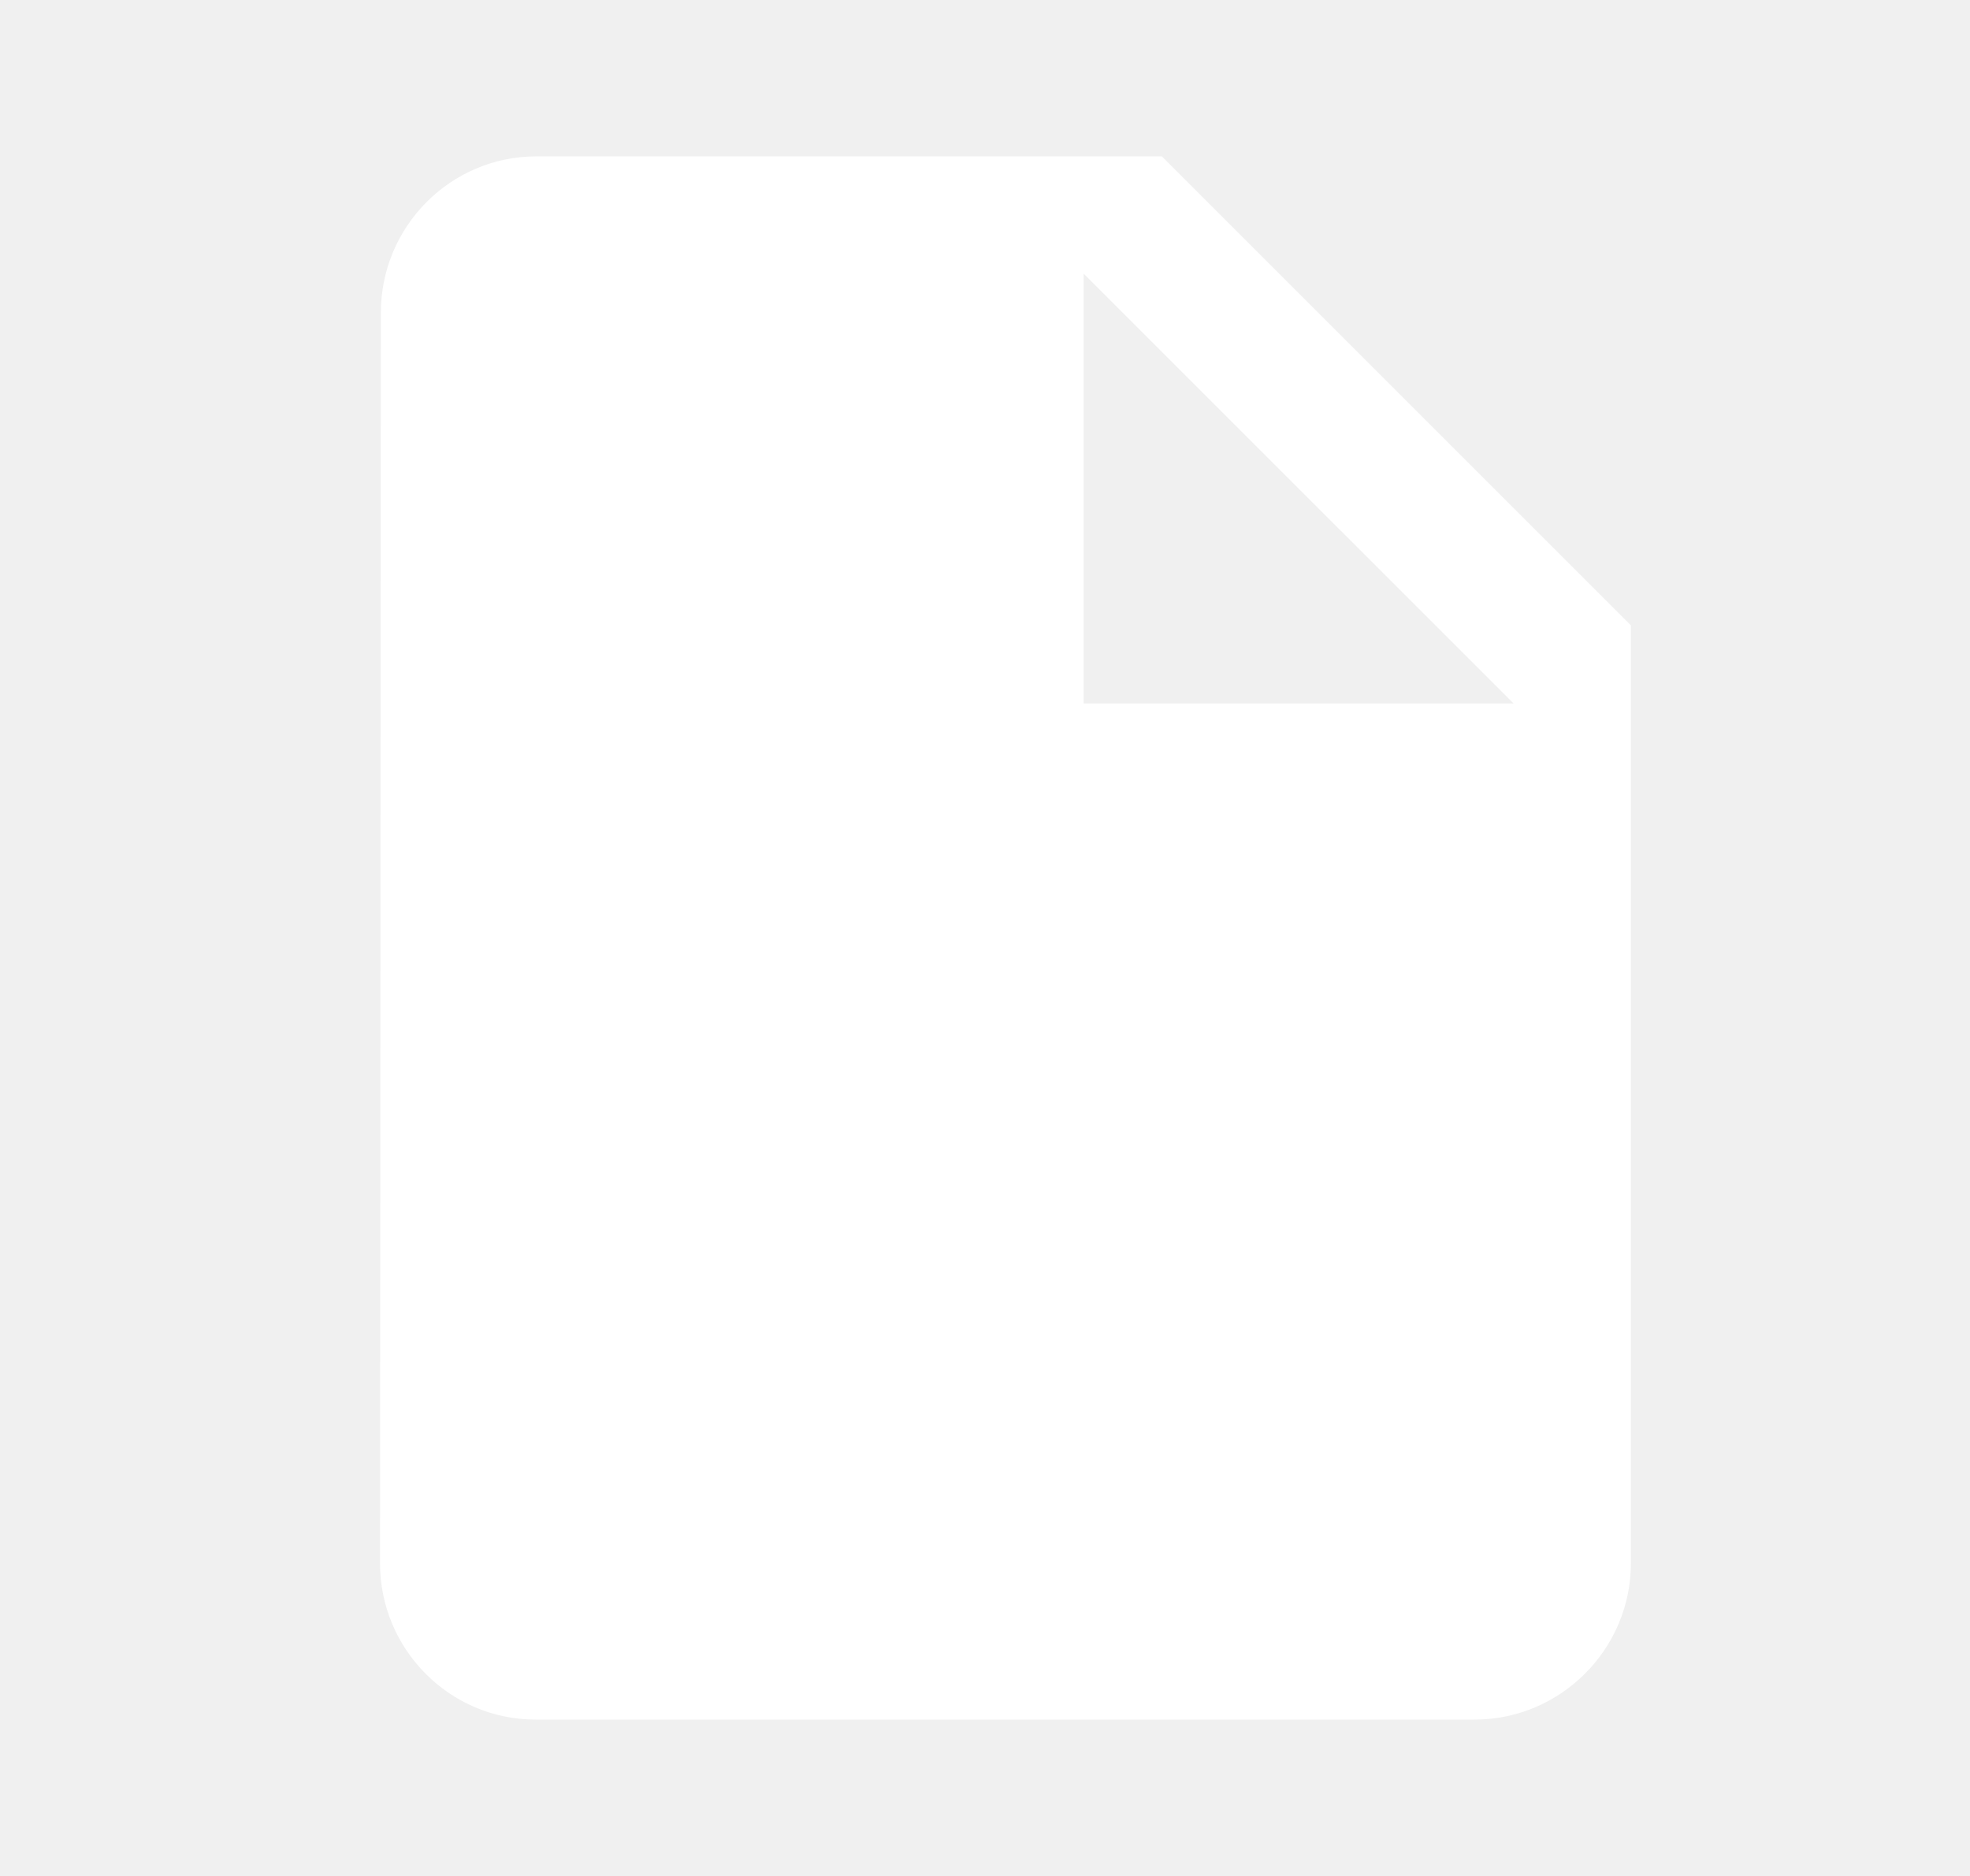
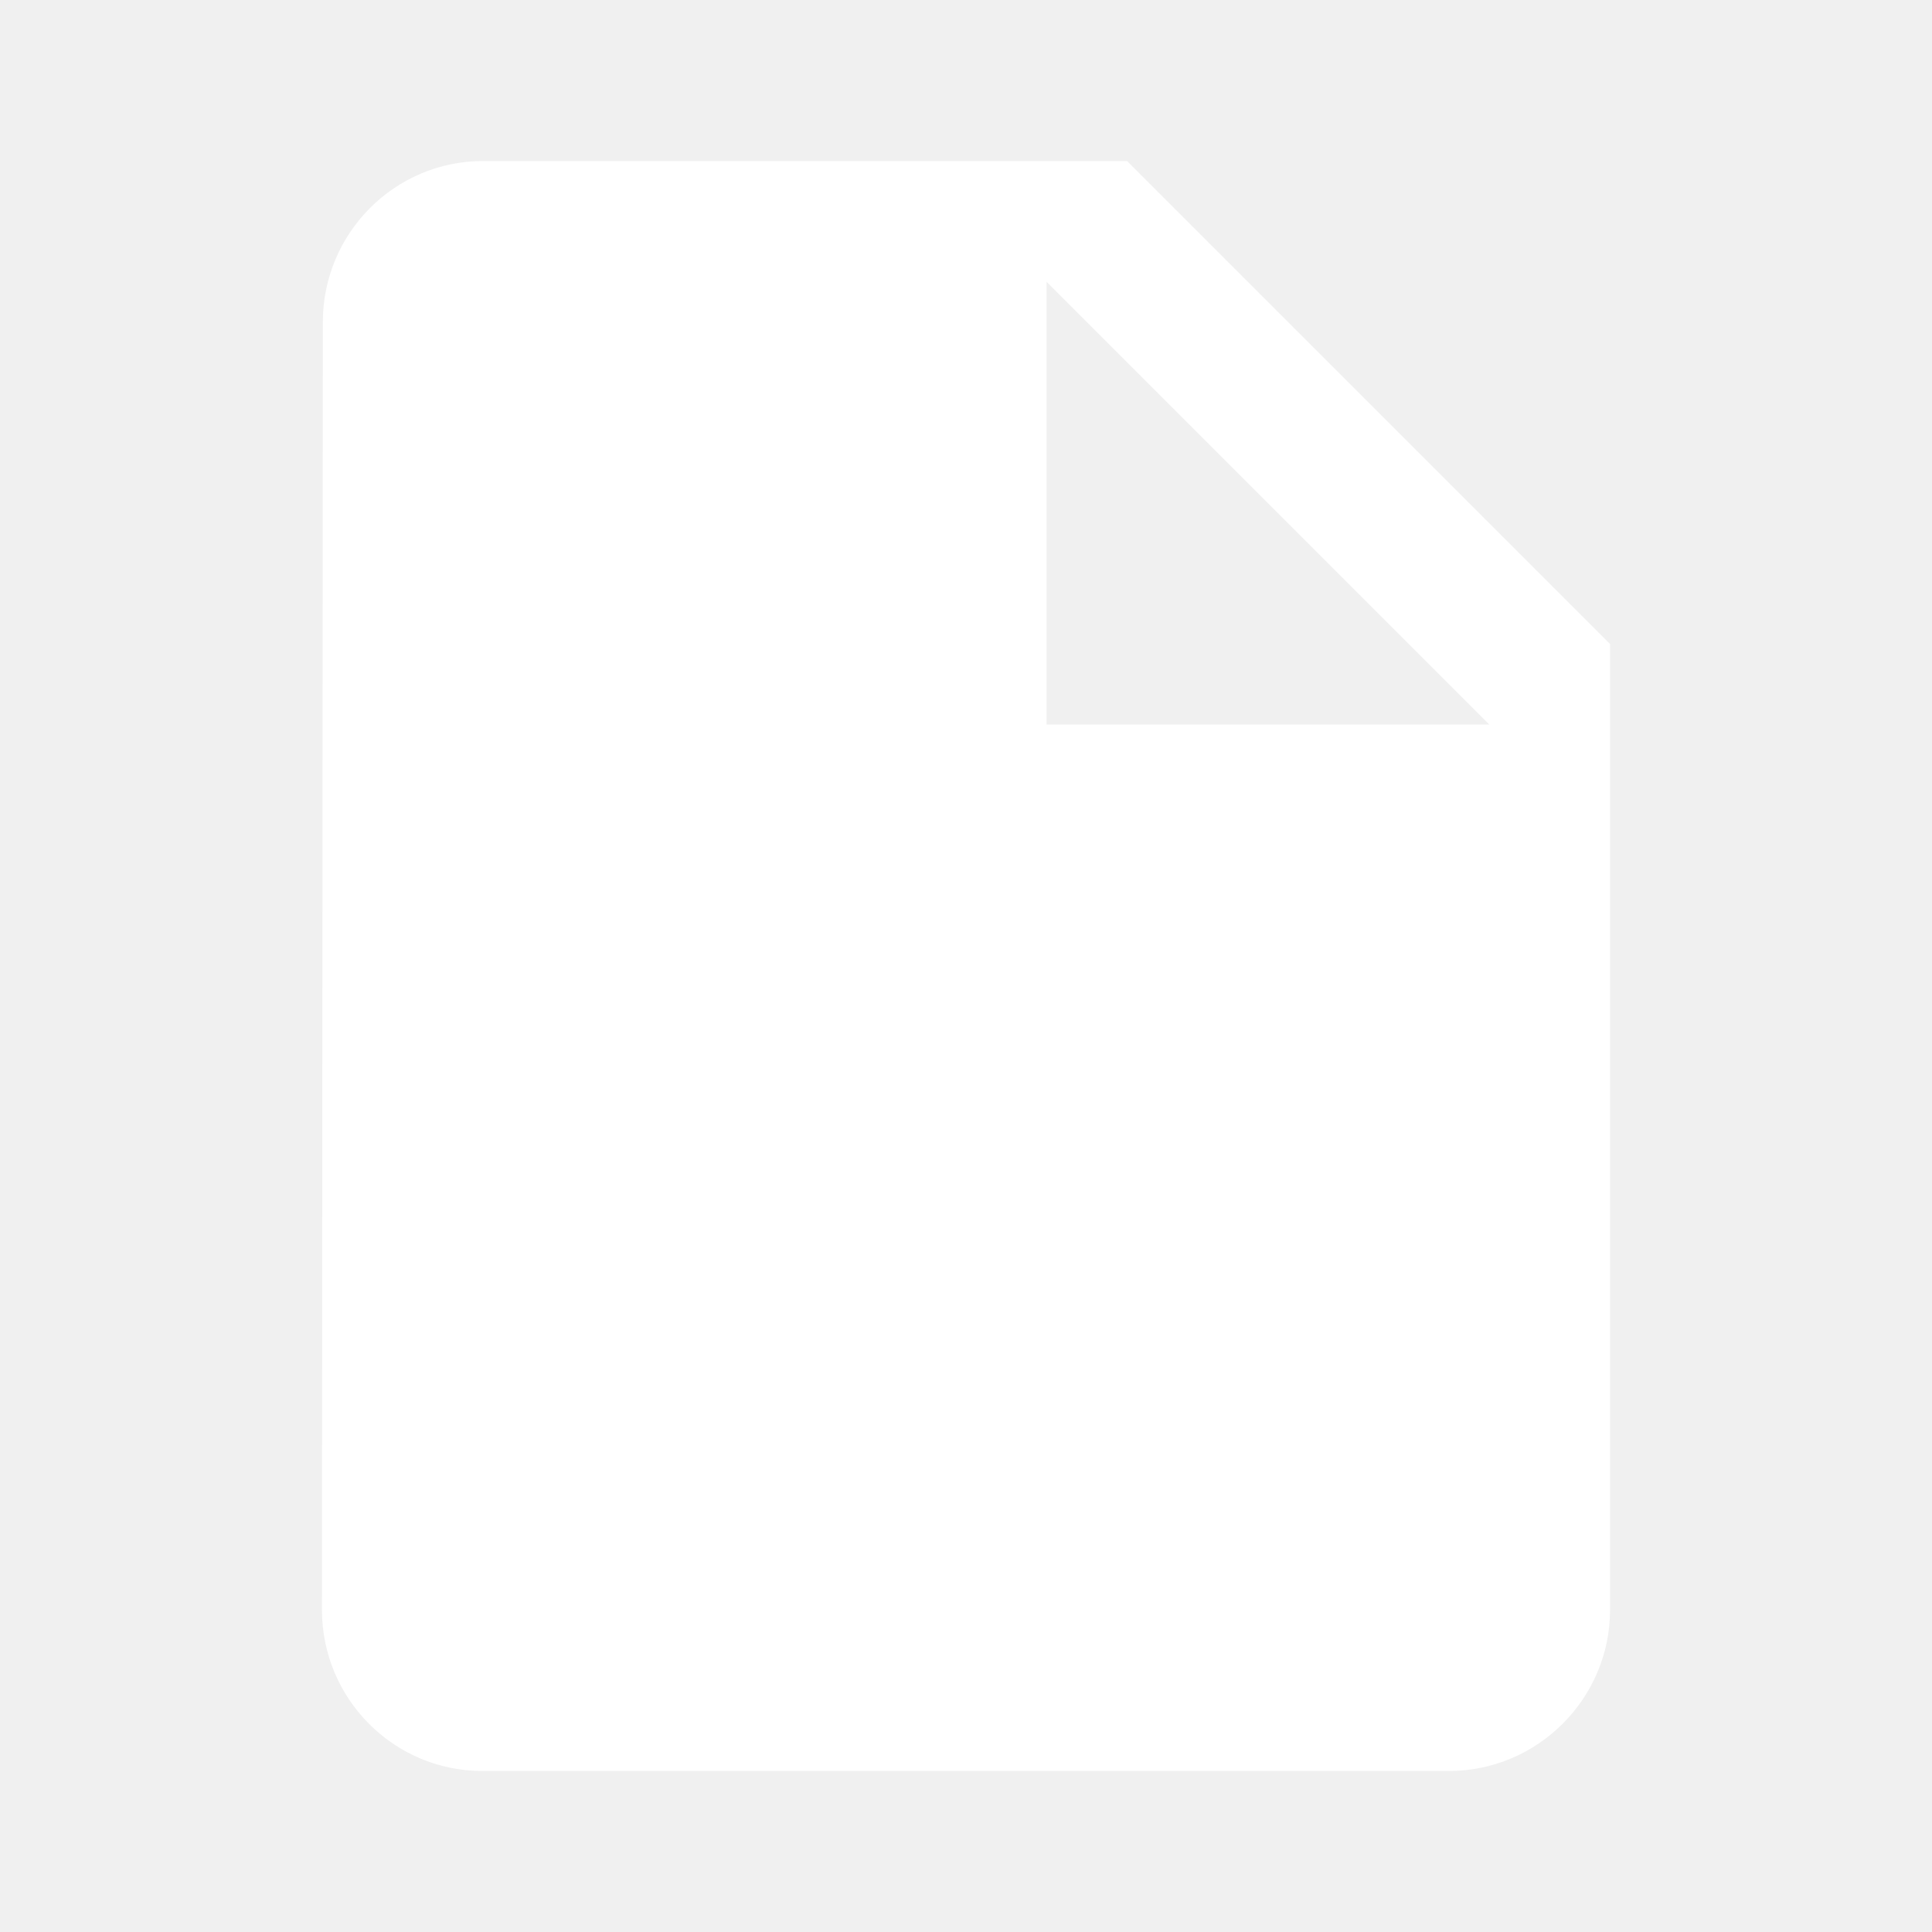
- <svg xmlns="http://www.w3.org/2000/svg" width="21" height="20" viewBox="0 0 21 20" fill="none">
-   <path d="M5.718 1.667C4.801 1.667 4.06 2.417 4.06 3.333L4.051 16.667C4.051 17.583 4.793 18.333 5.71 18.333H15.718C16.635 18.333 17.385 17.583 17.385 16.667V6.667L12.385 1.667H5.718ZM11.551 7.5V2.917L16.135 7.5H11.551Z" fill="white" />
+ <svg xmlns="http://www.w3.org/2000/svg" width="20" height="20" viewBox="0 0 20 20" fill="none">
+   <path d="M5 1.667C4.083 1.667 3.342 2.417 3.342 3.333L3.333 16.667C3.333 17.583 4.075 18.333 4.992 18.333H15C15.917 18.333 16.667 17.583 16.667 16.667V6.667L11.667 1.667H5ZM10.834 7.5V2.917L15.417 7.5H10.834Z" fill="white" />
</svg>
